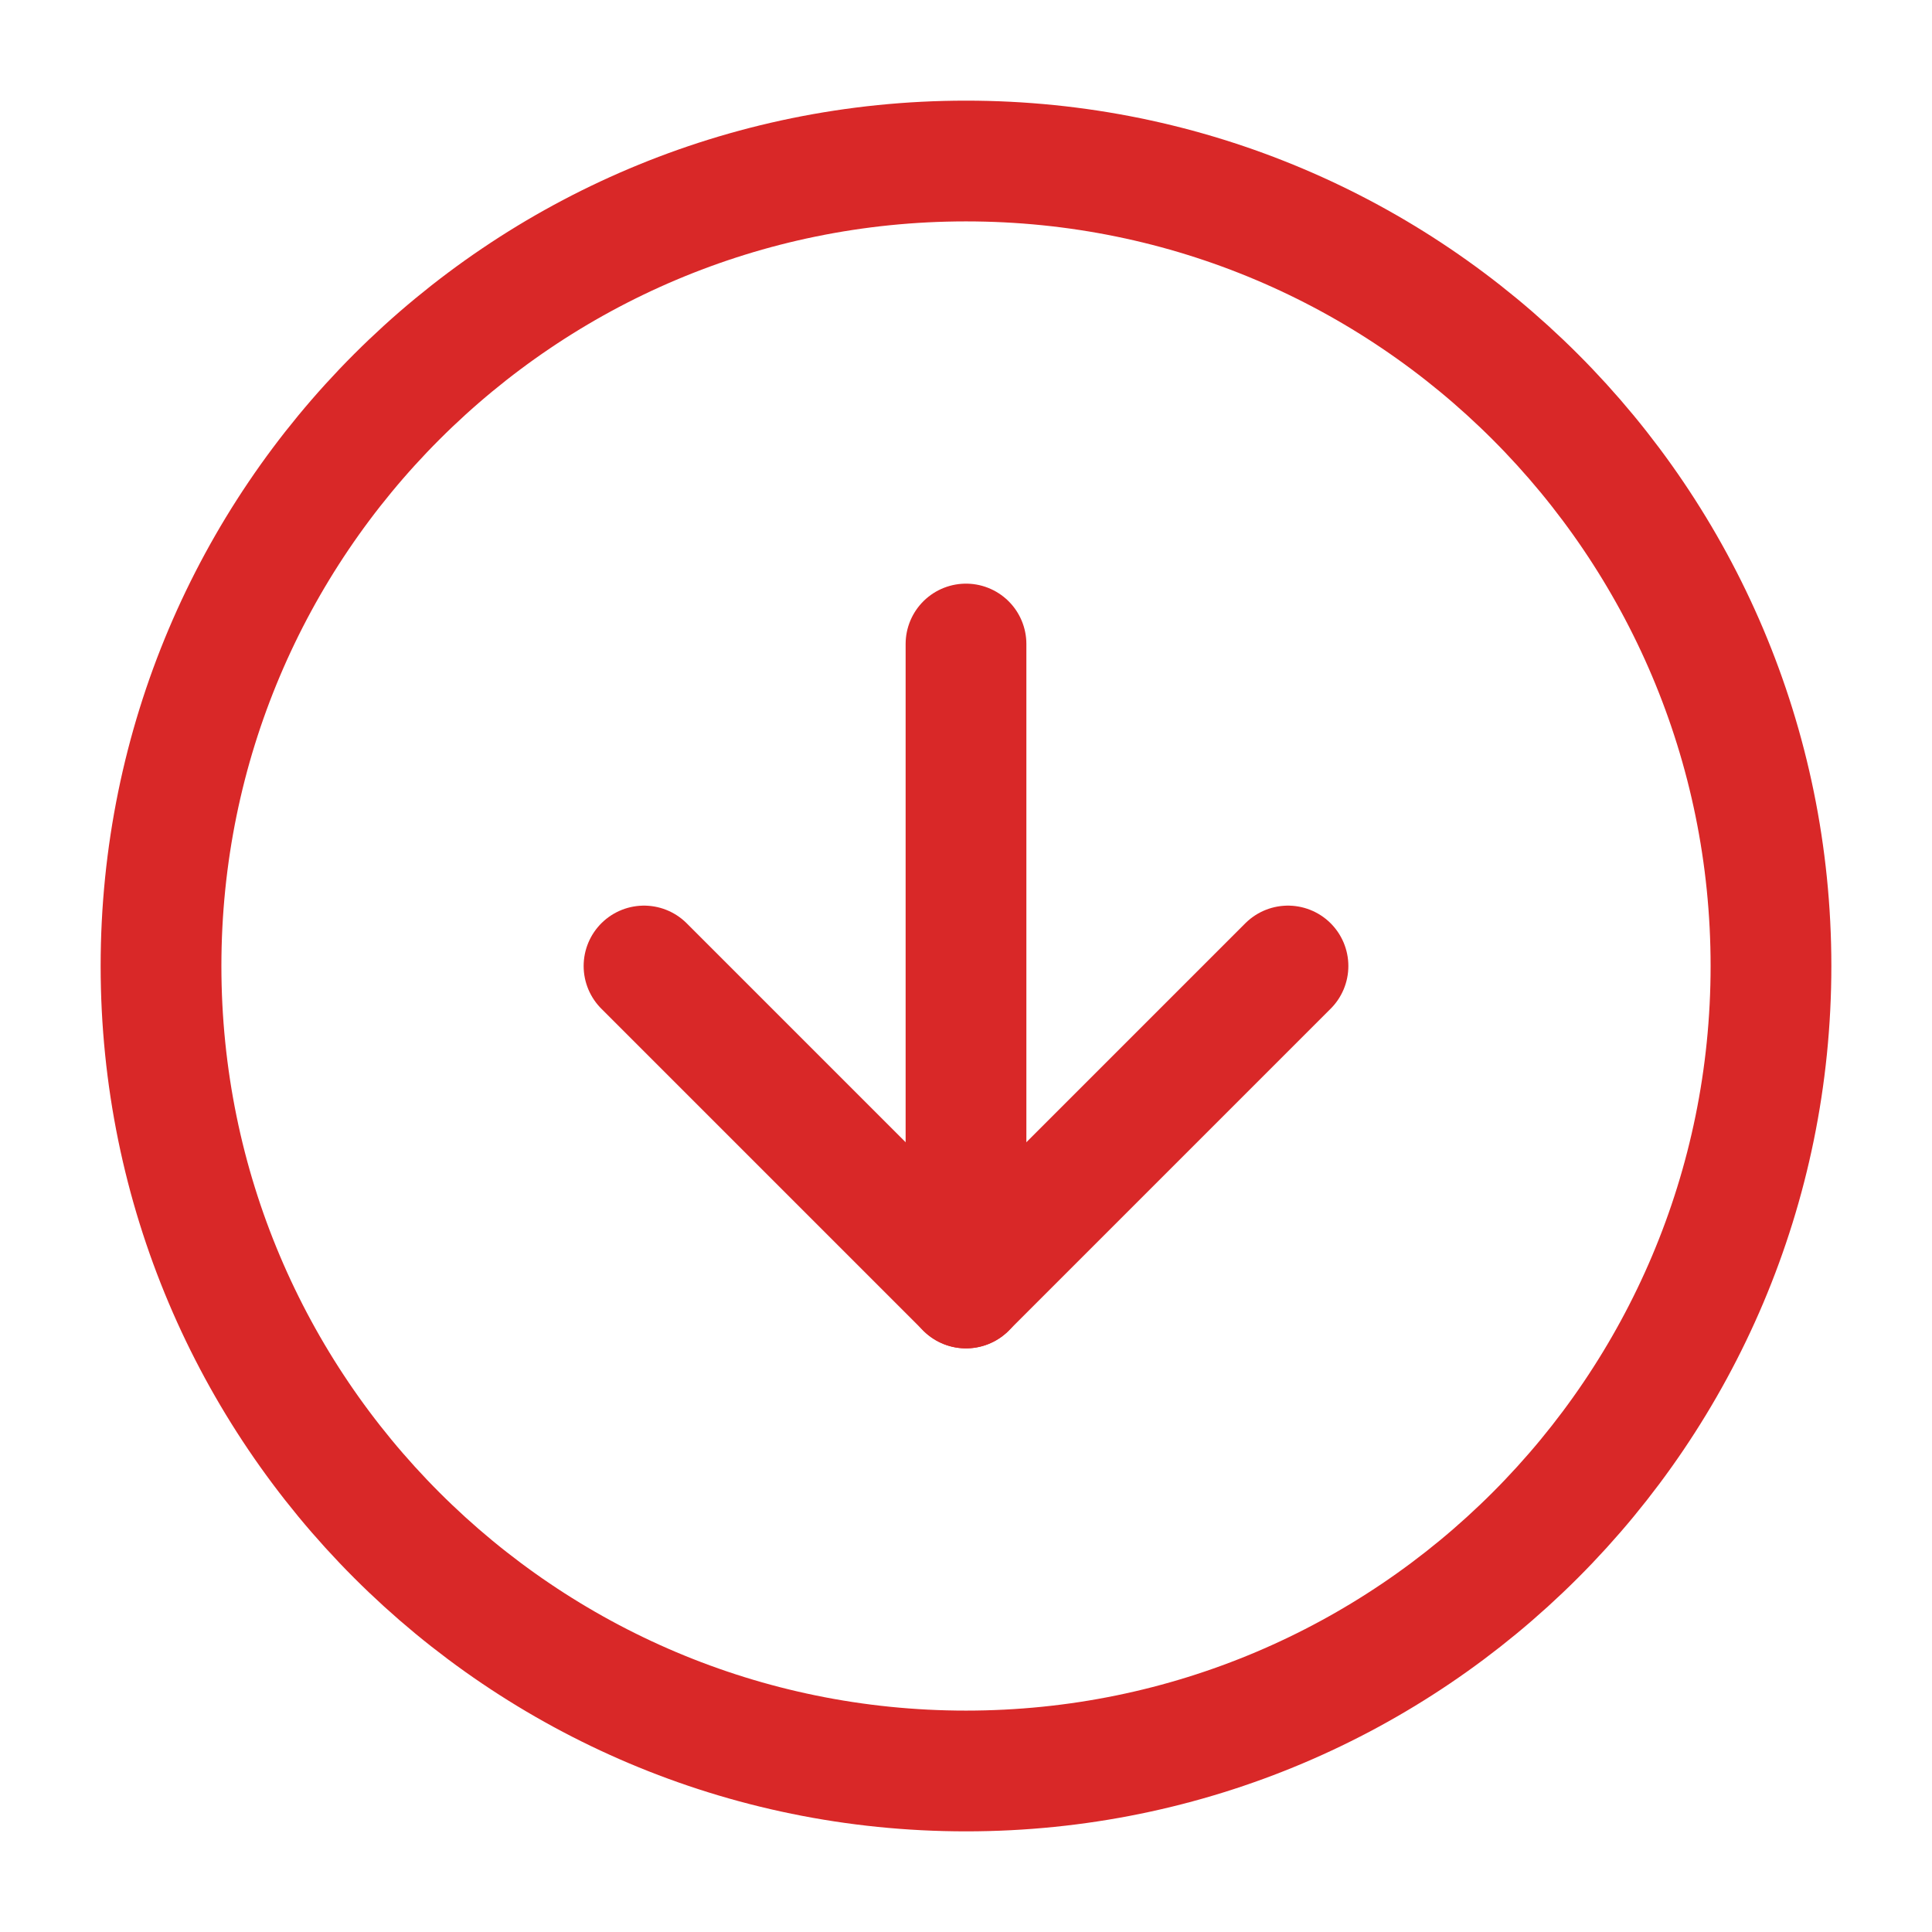
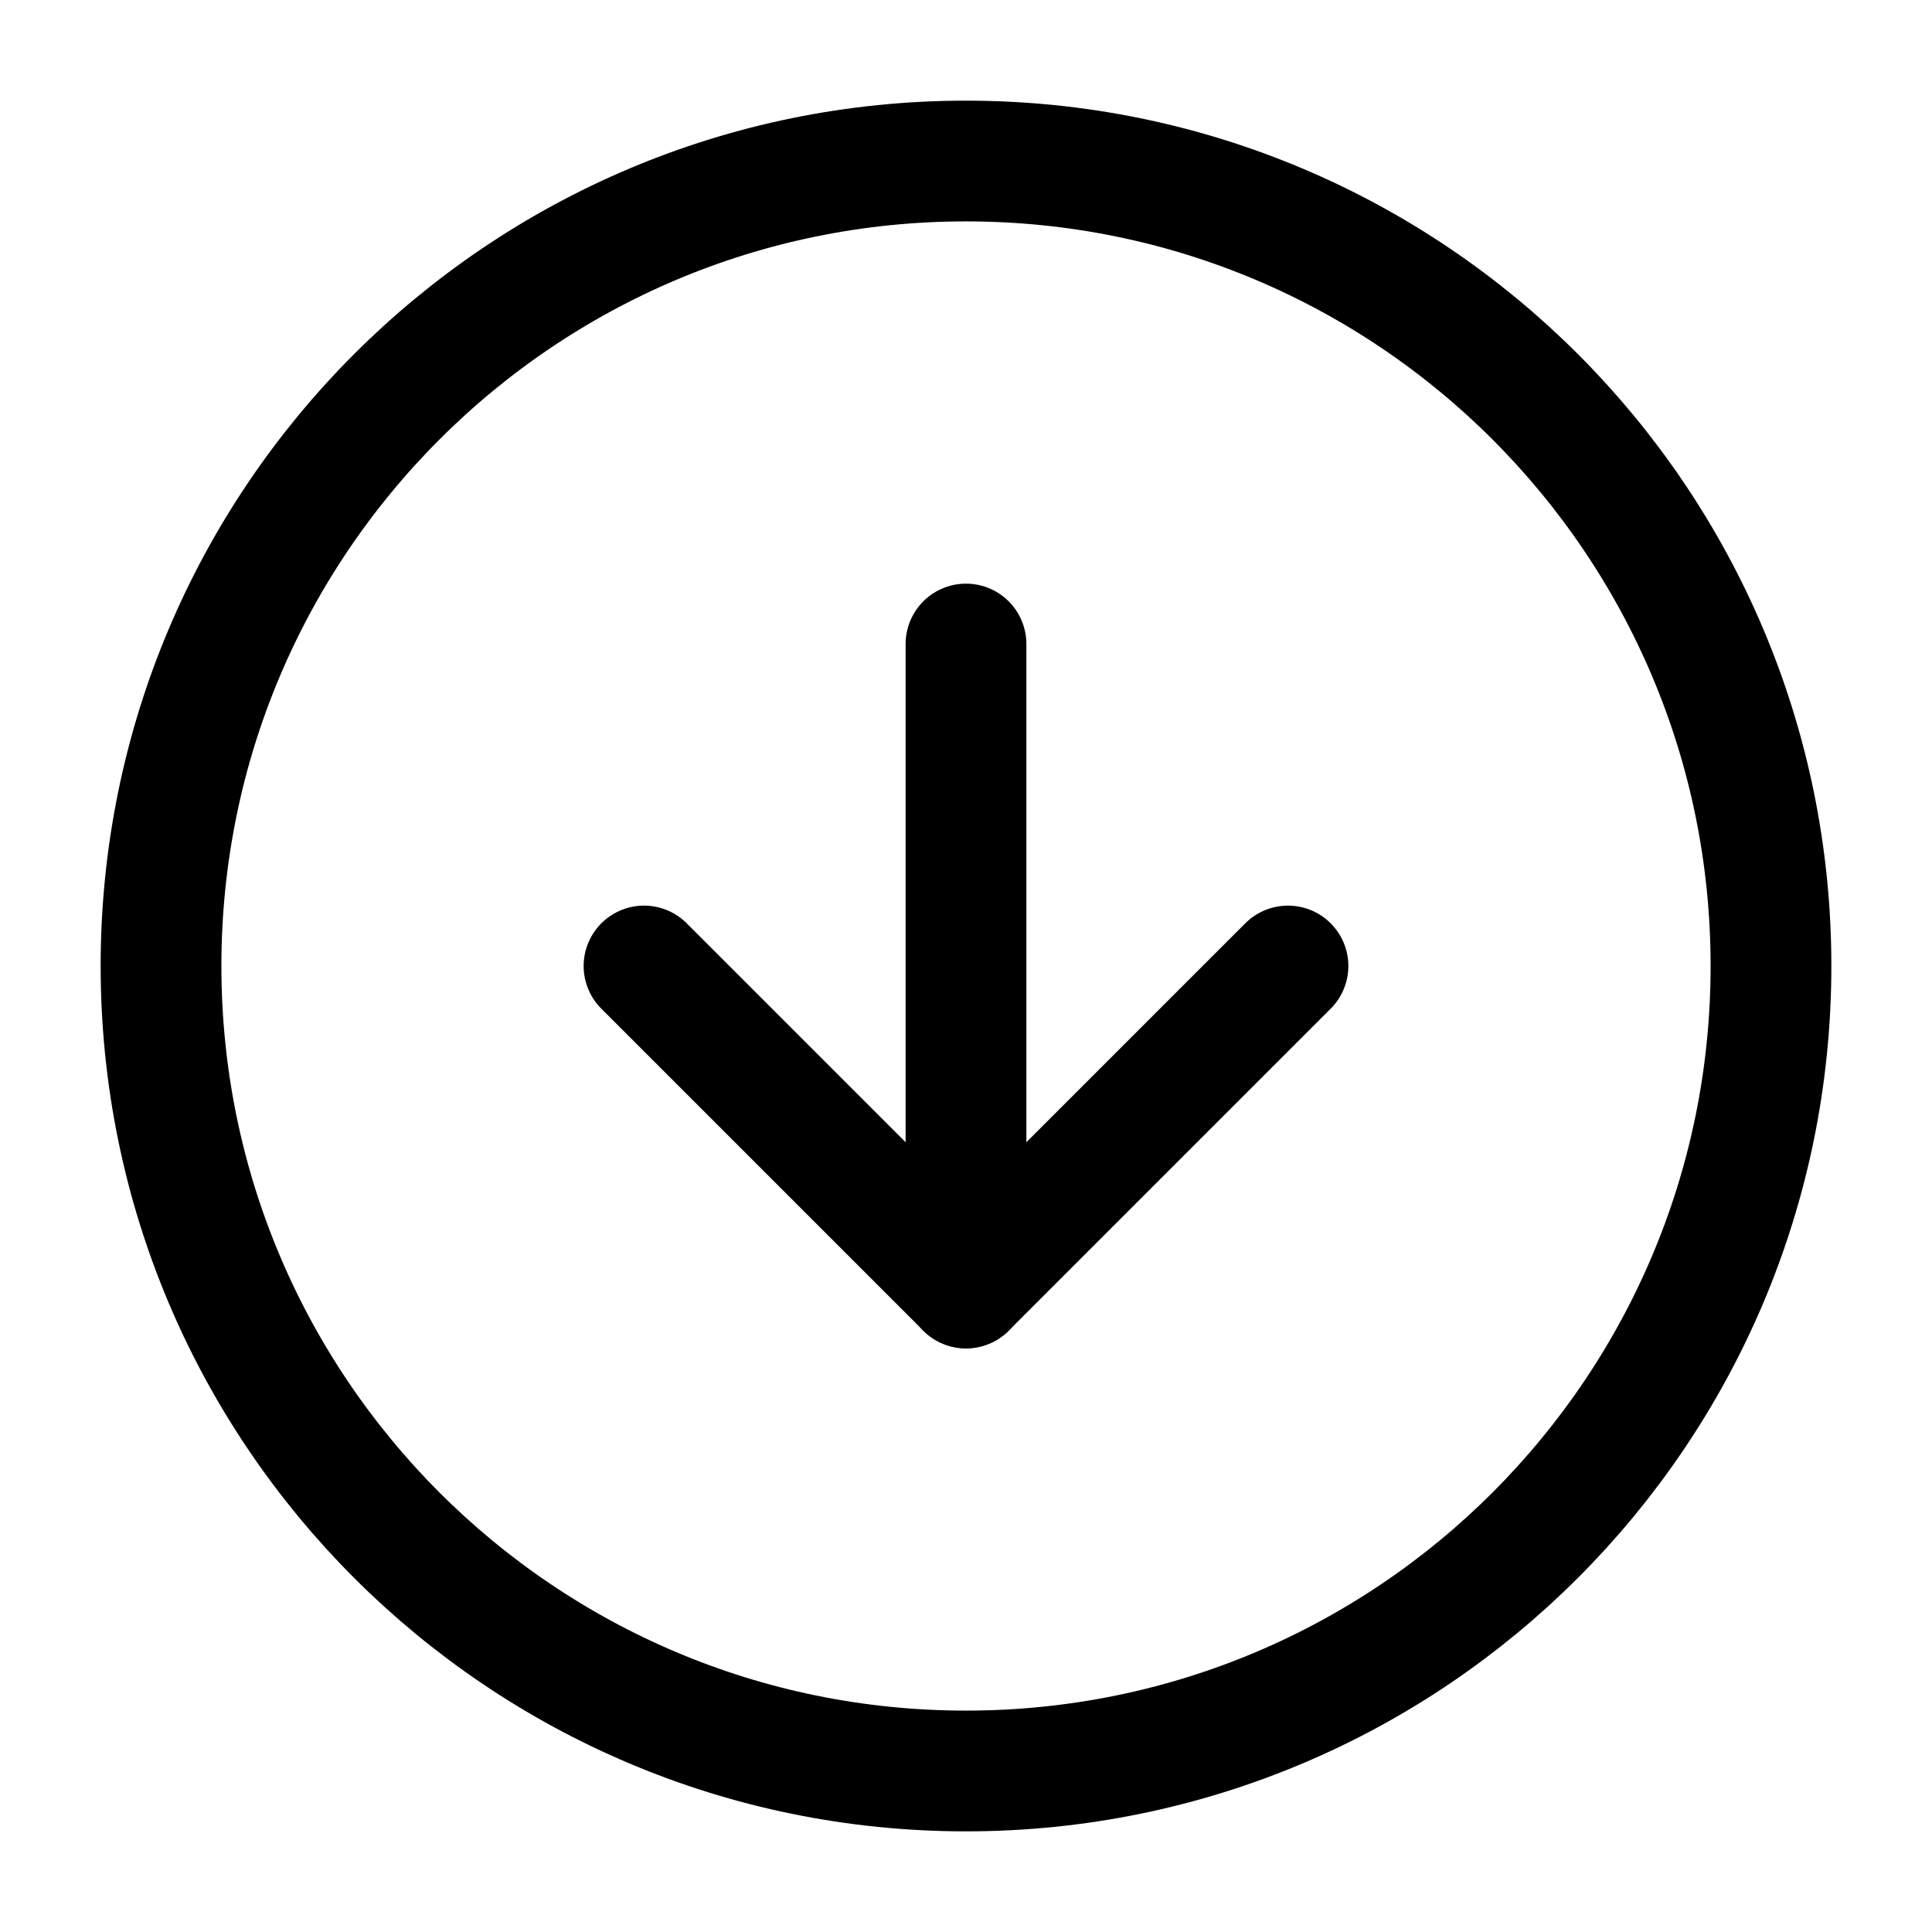
<svg xmlns="http://www.w3.org/2000/svg" width="32" height="32" viewBox="0 0 32 32" fill="none">
-   <path d="M16 29.333C23.364 29.333 29.333 23.364 29.333 16C29.333 8.636 23.364 2.667 16 2.667C8.636 2.667 2.667 8.636 2.667 16C2.667 23.364 8.636 29.333 16 29.333Z" stroke="#D92828" stroke-width="2" stroke-linecap="round" stroke-linejoin="round" />
-   <path d="M10.667 16L16 21.333L21.333 16" stroke="#D92828" stroke-width="2" stroke-linecap="round" stroke-linejoin="round" />
-   <path d="M16 10.667L16 21.333" stroke="#D92828" stroke-width="2" stroke-linecap="round" stroke-linejoin="round" />
+   <path d="M16 29.333C23.364 29.333 29.333 23.364 29.333 16C29.333 8.636 23.364 2.667 16 2.667C8.636 2.667 2.667 8.636 2.667 16C2.667 23.364 8.636 29.333 16 29.333Z" stroke="currentColor" stroke-width="2" stroke-linecap="round" stroke-linejoin="round" />
+   <path d="M10.667 16L16 21.333L21.333 16" stroke="currentColor" stroke-width="2" stroke-linecap="round" stroke-linejoin="round" />
+   <path d="M16 10.667L16 21.333" stroke="currentColor" stroke-width="2" stroke-linecap="round" stroke-linejoin="round" />
</svg>
